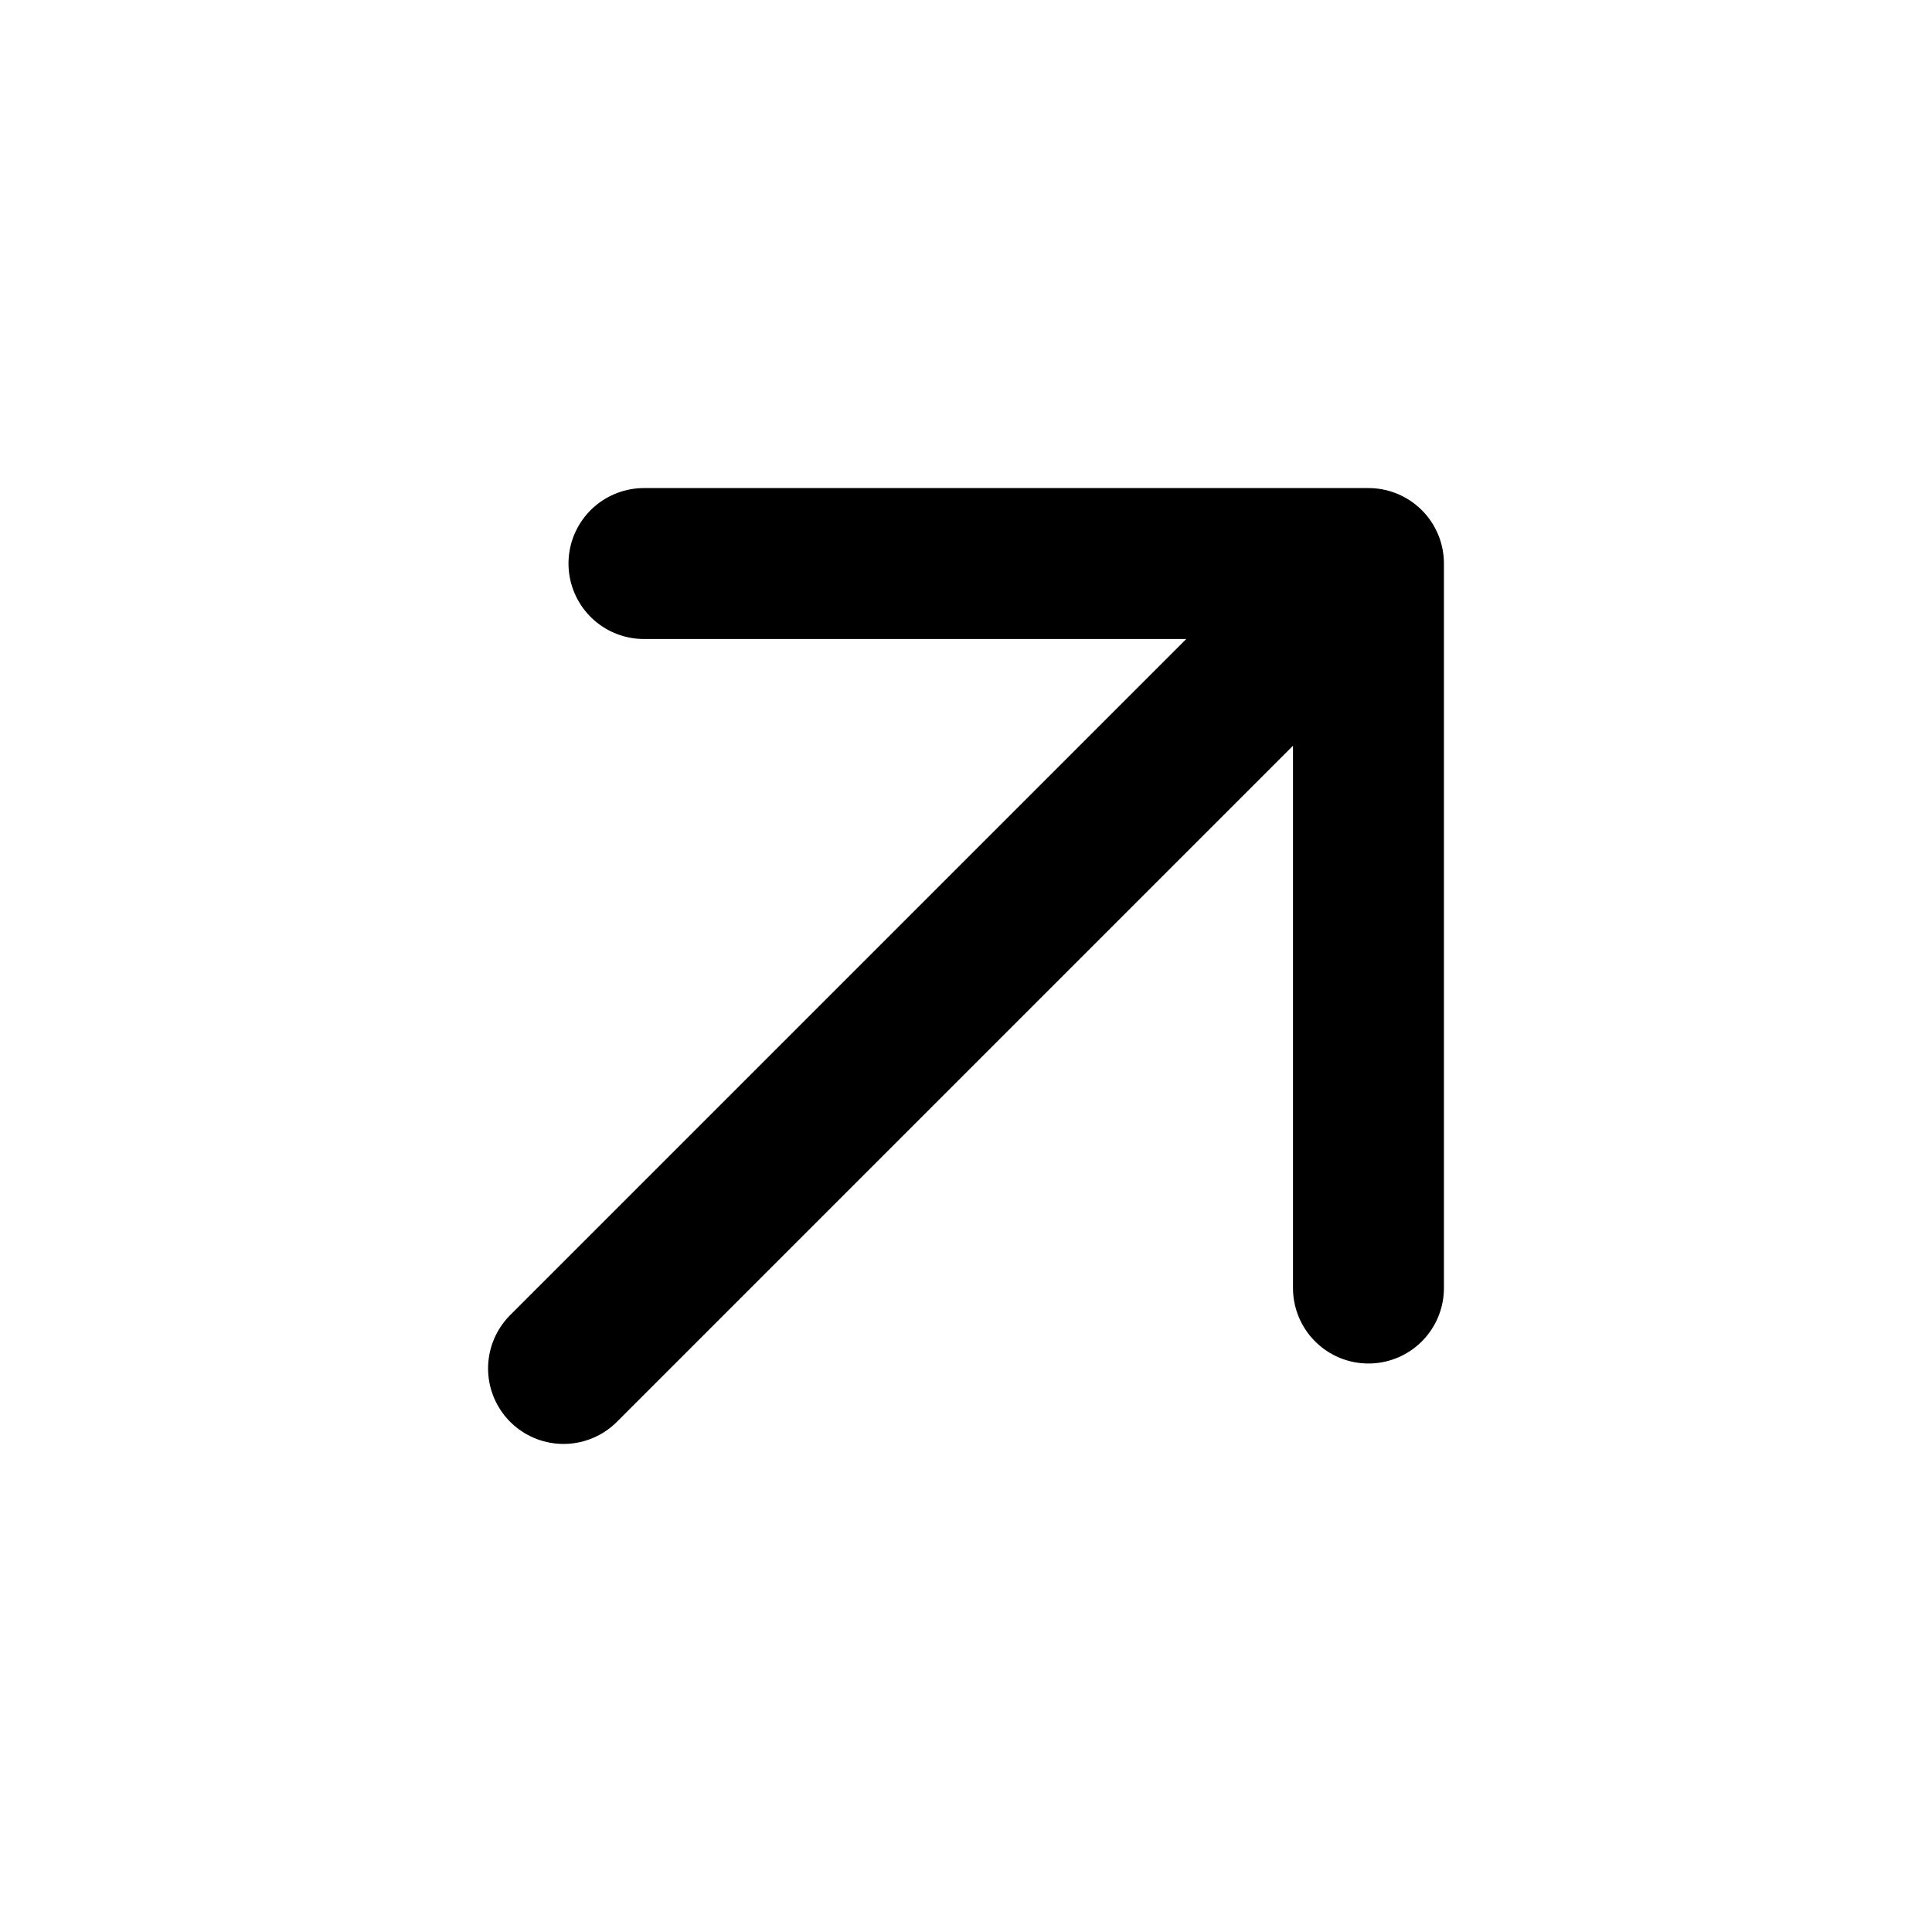
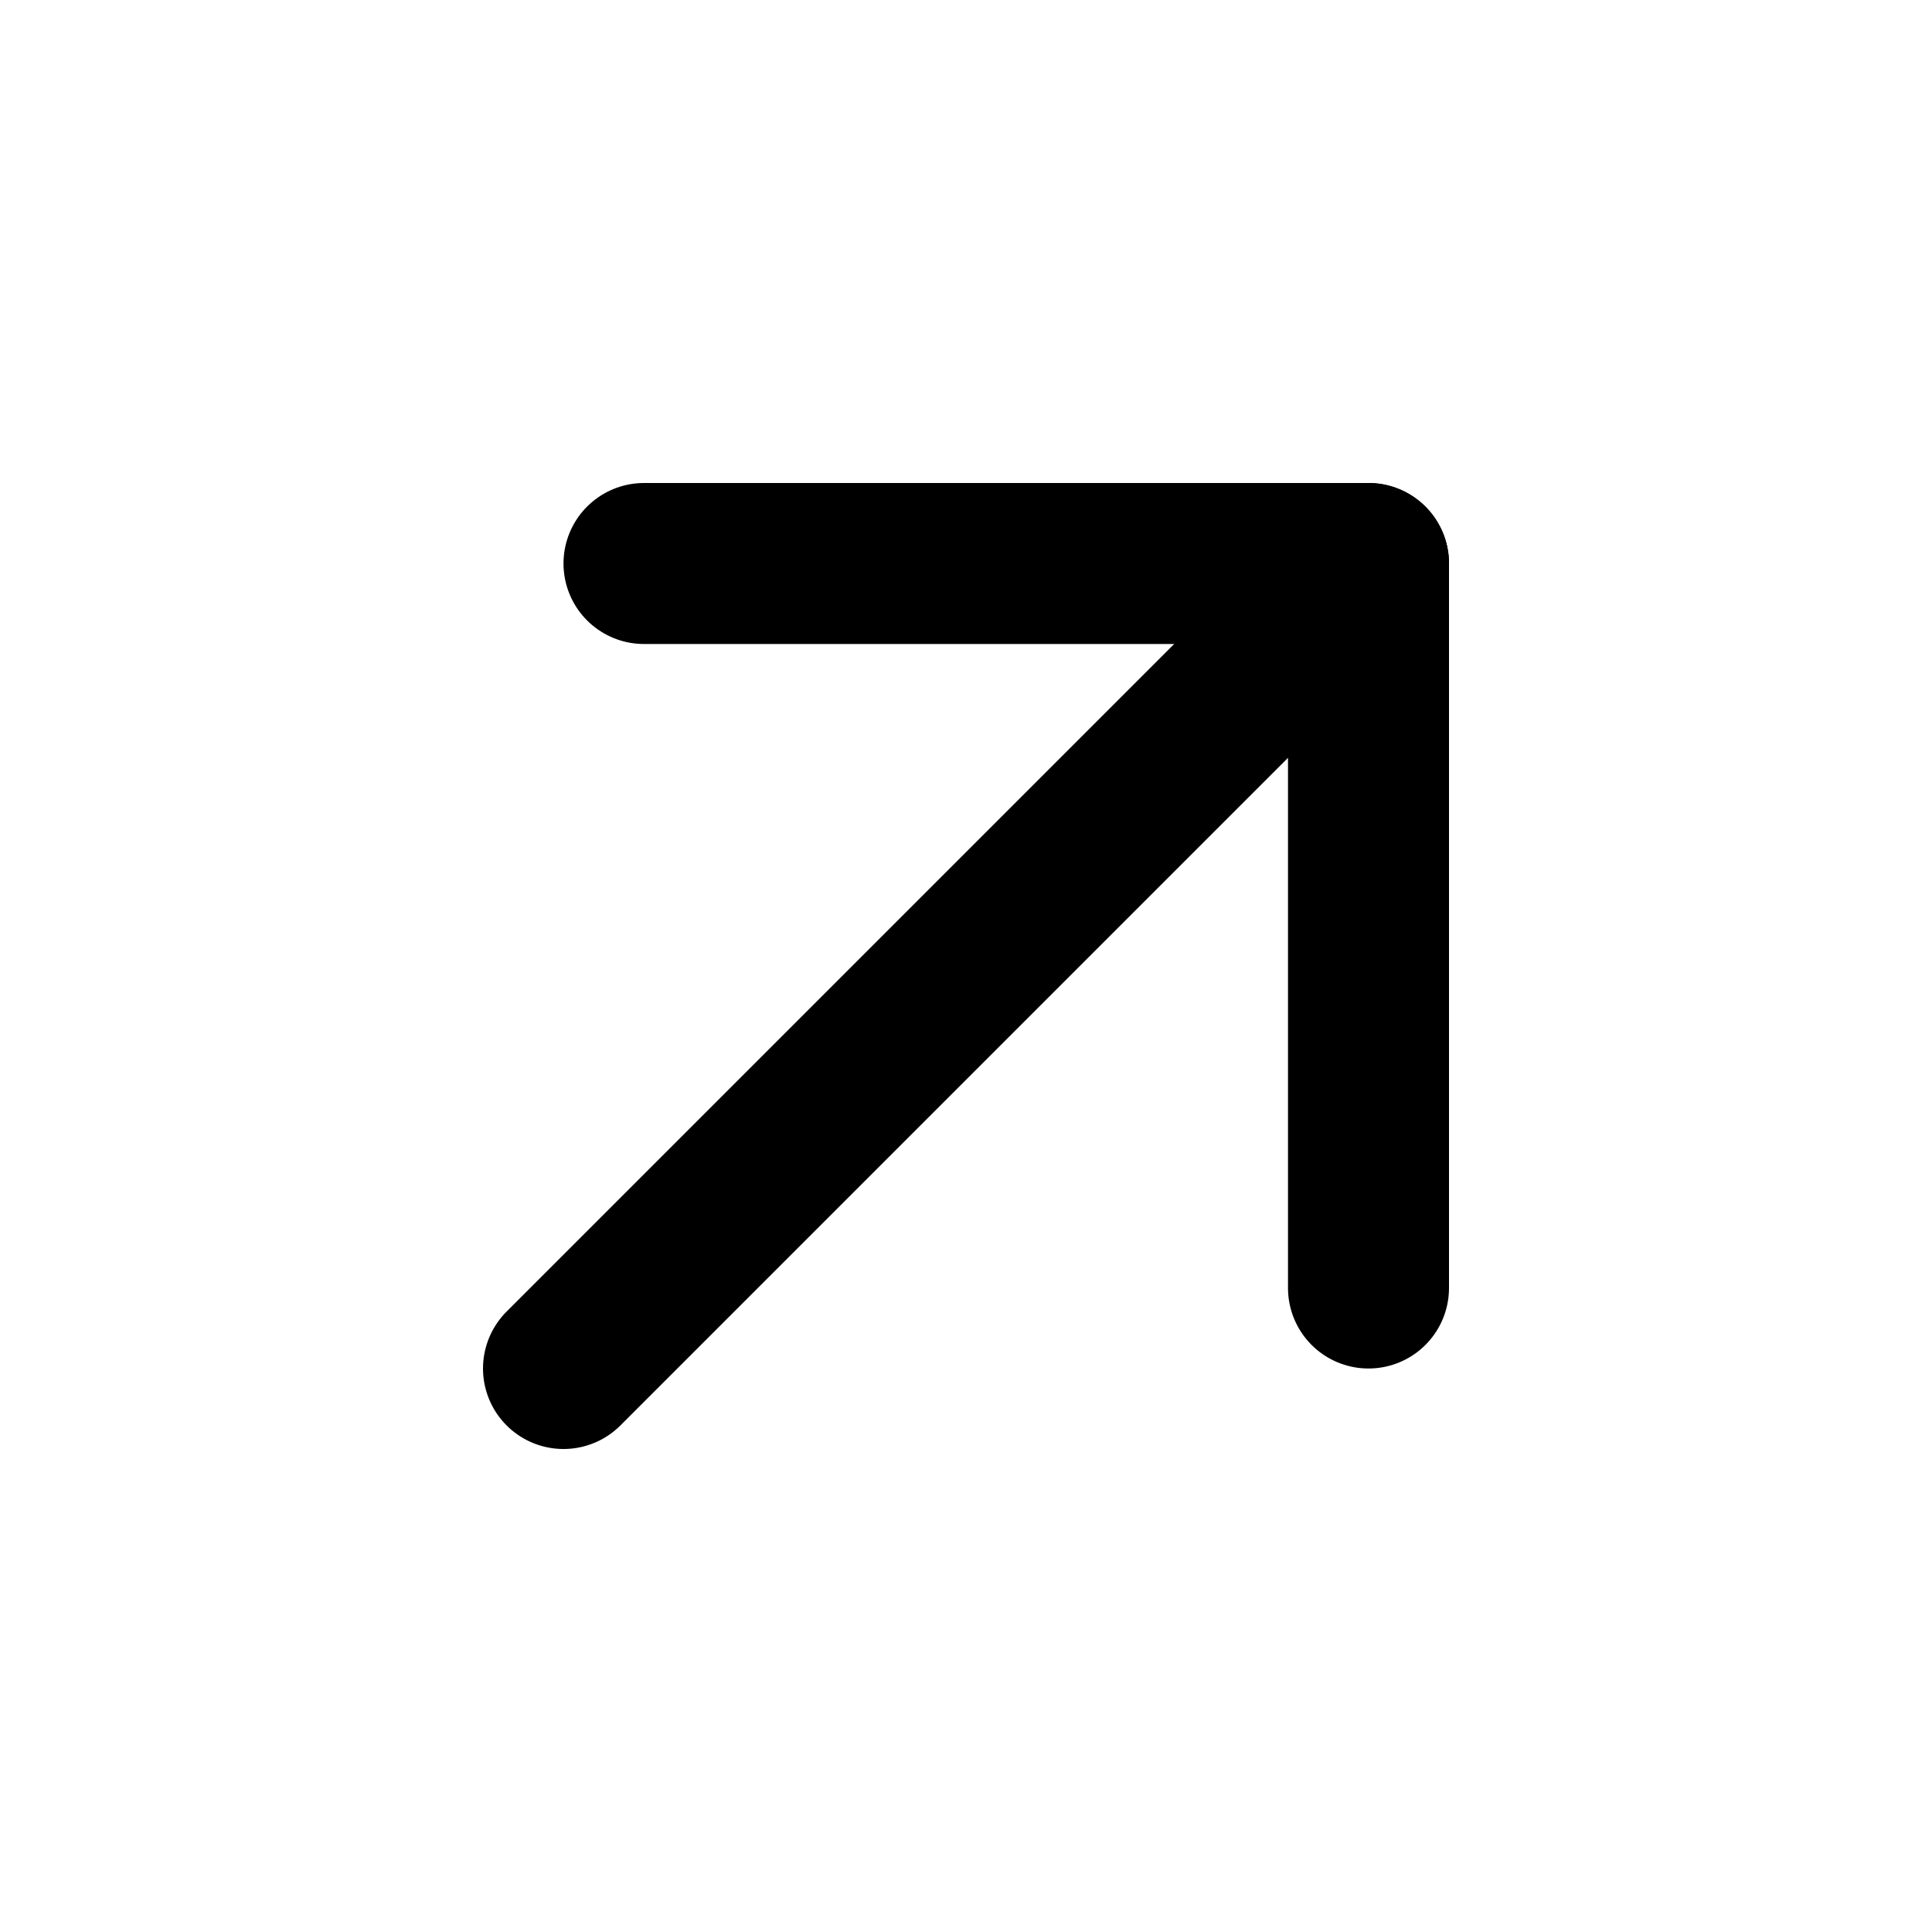
- <svg xmlns="http://www.w3.org/2000/svg" width="16" height="16" viewBox="0 0 16 16" fill="none">
-   <path d="M11.333 4.667L4.667 11.333M11.333 4.667H5.333M11.333 4.667V10.667" stroke="currentColor" stroke-width="1.25" stroke-linecap="round" stroke-linejoin="round" />
+ <svg xmlns="http://www.w3.org/2000/svg" class="icon icon-tabler icon-tabler-arrow-up-right" width="24" height="24" viewBox="0 0 24 24" stroke-width="2" stroke="currentColor" fill="none" stroke-linecap="round" stroke-linejoin="round">
+   <path stroke="none" d="M0 0h24v24H0z" fill="none" />
+   <path d="M17 7l-10 10" />
+   <path d="M8 7l9 0l0 9" />
</svg>
